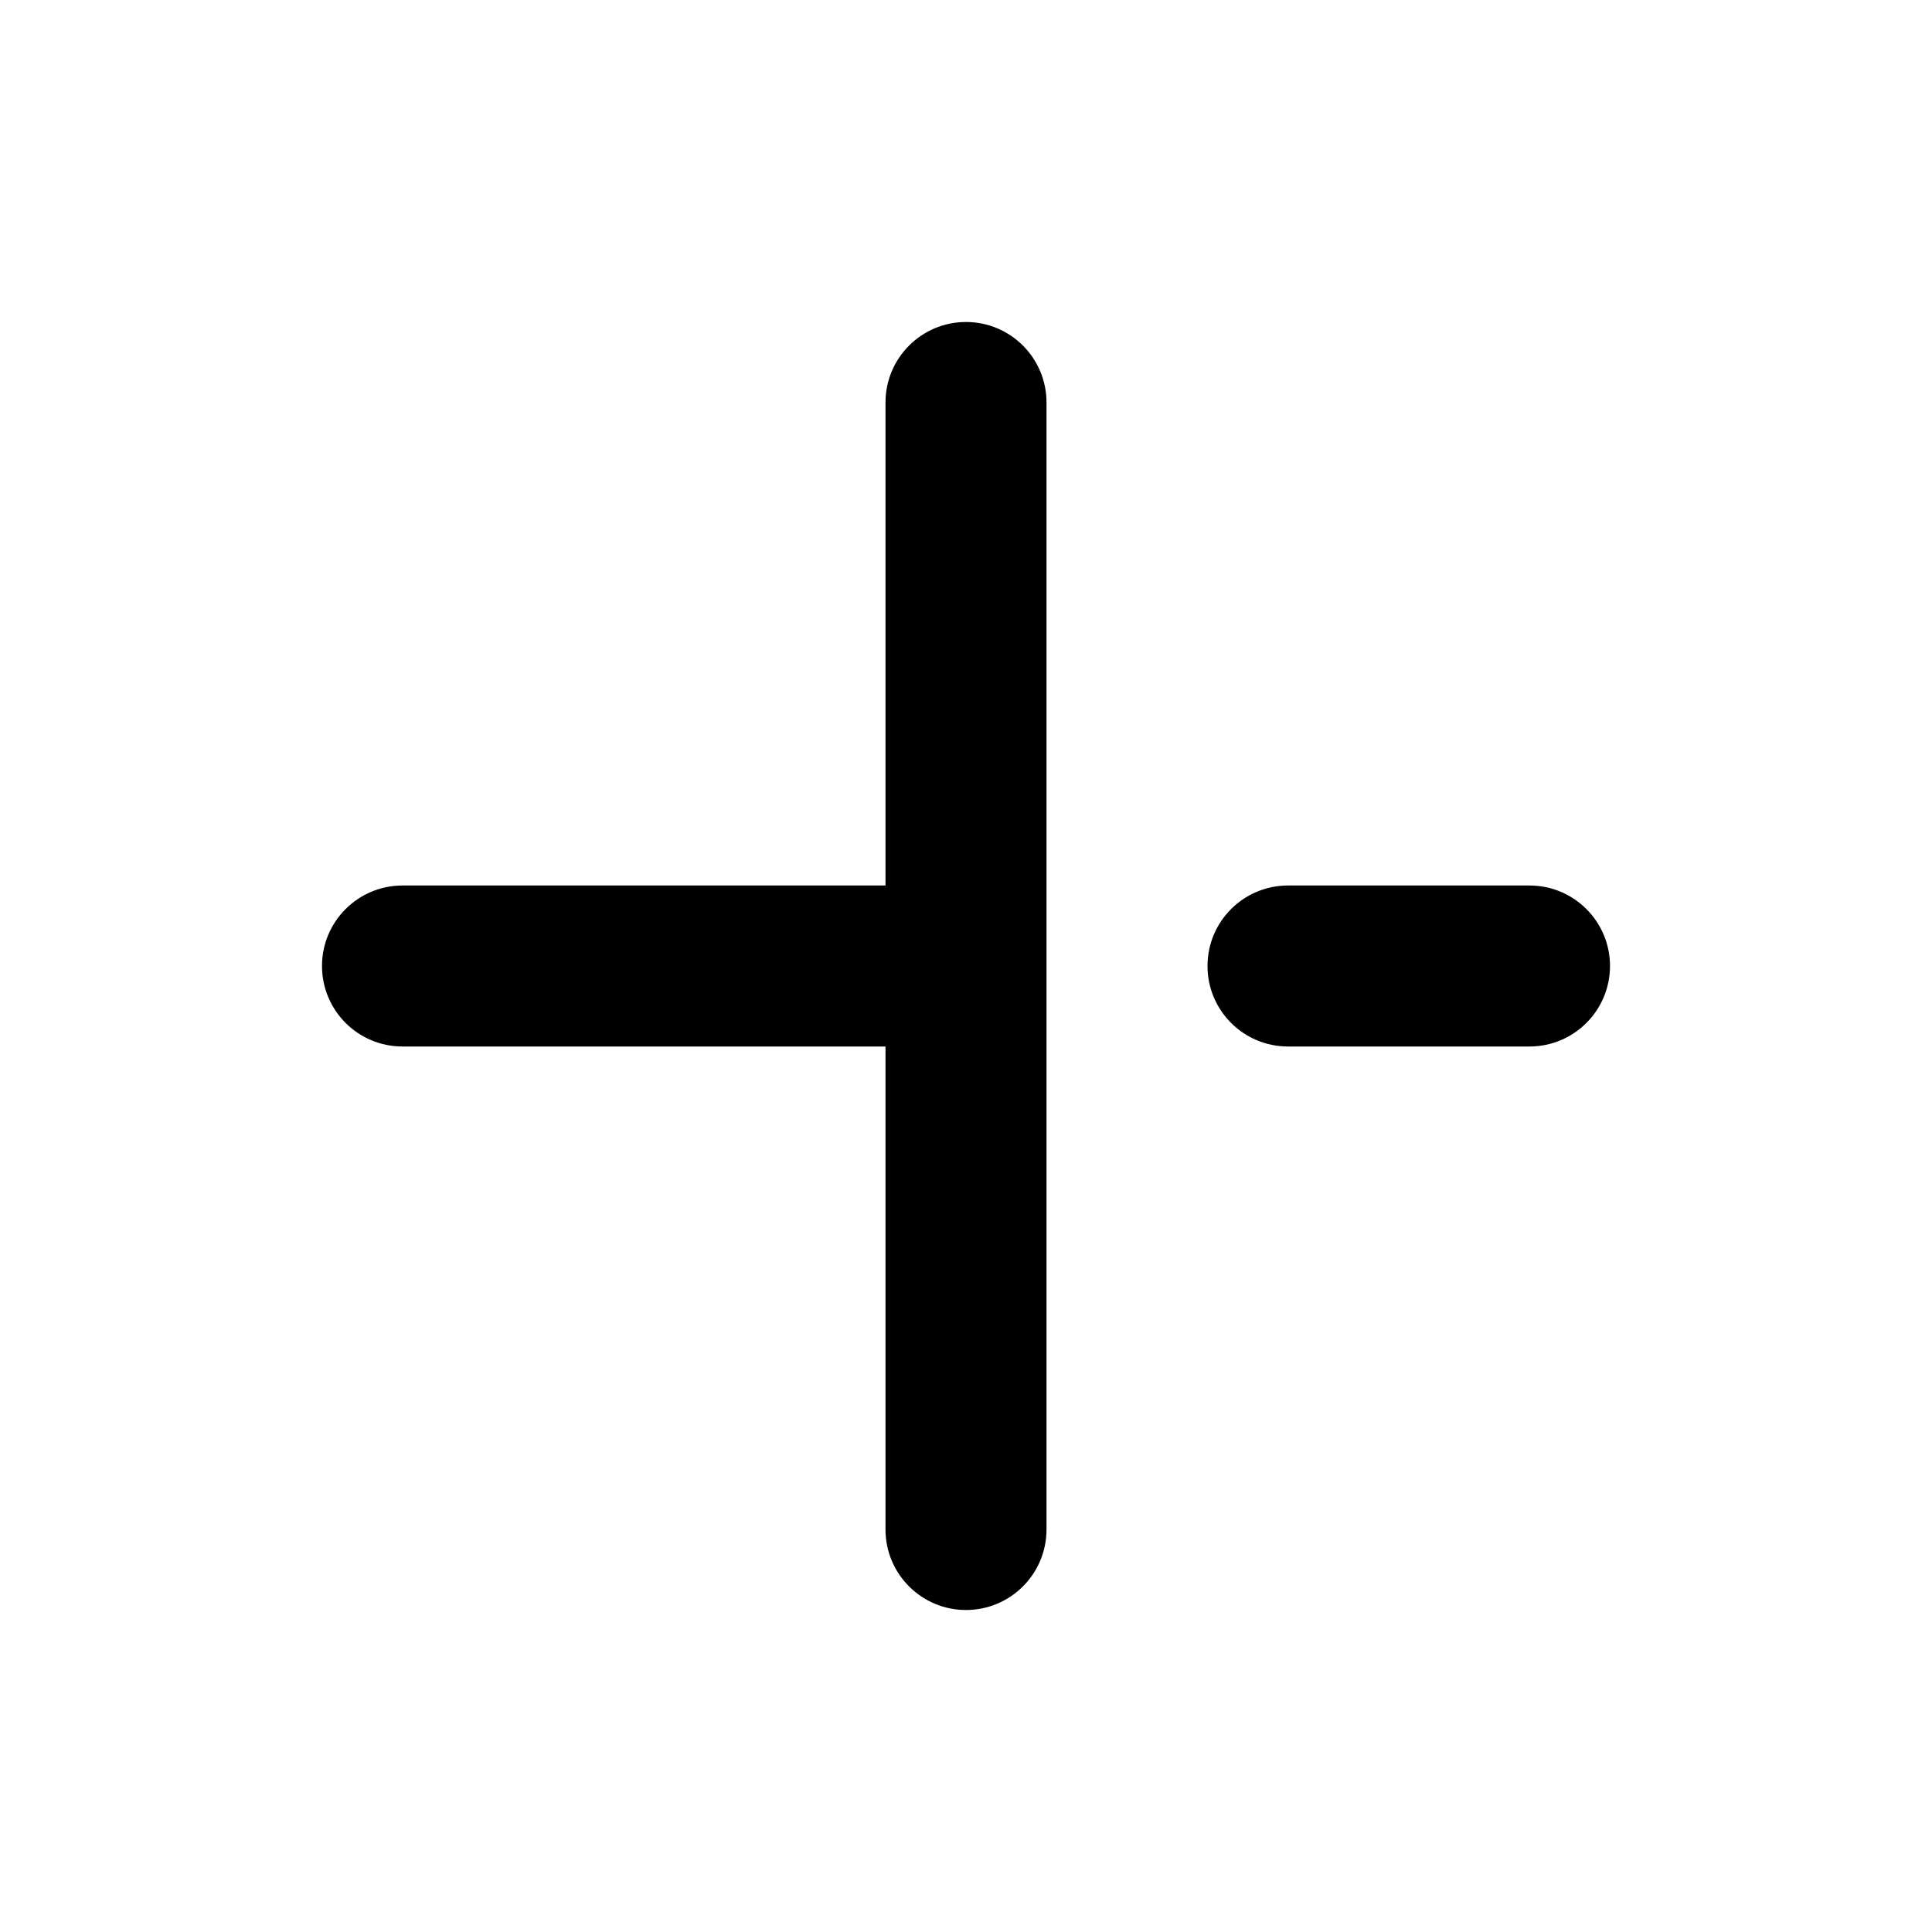
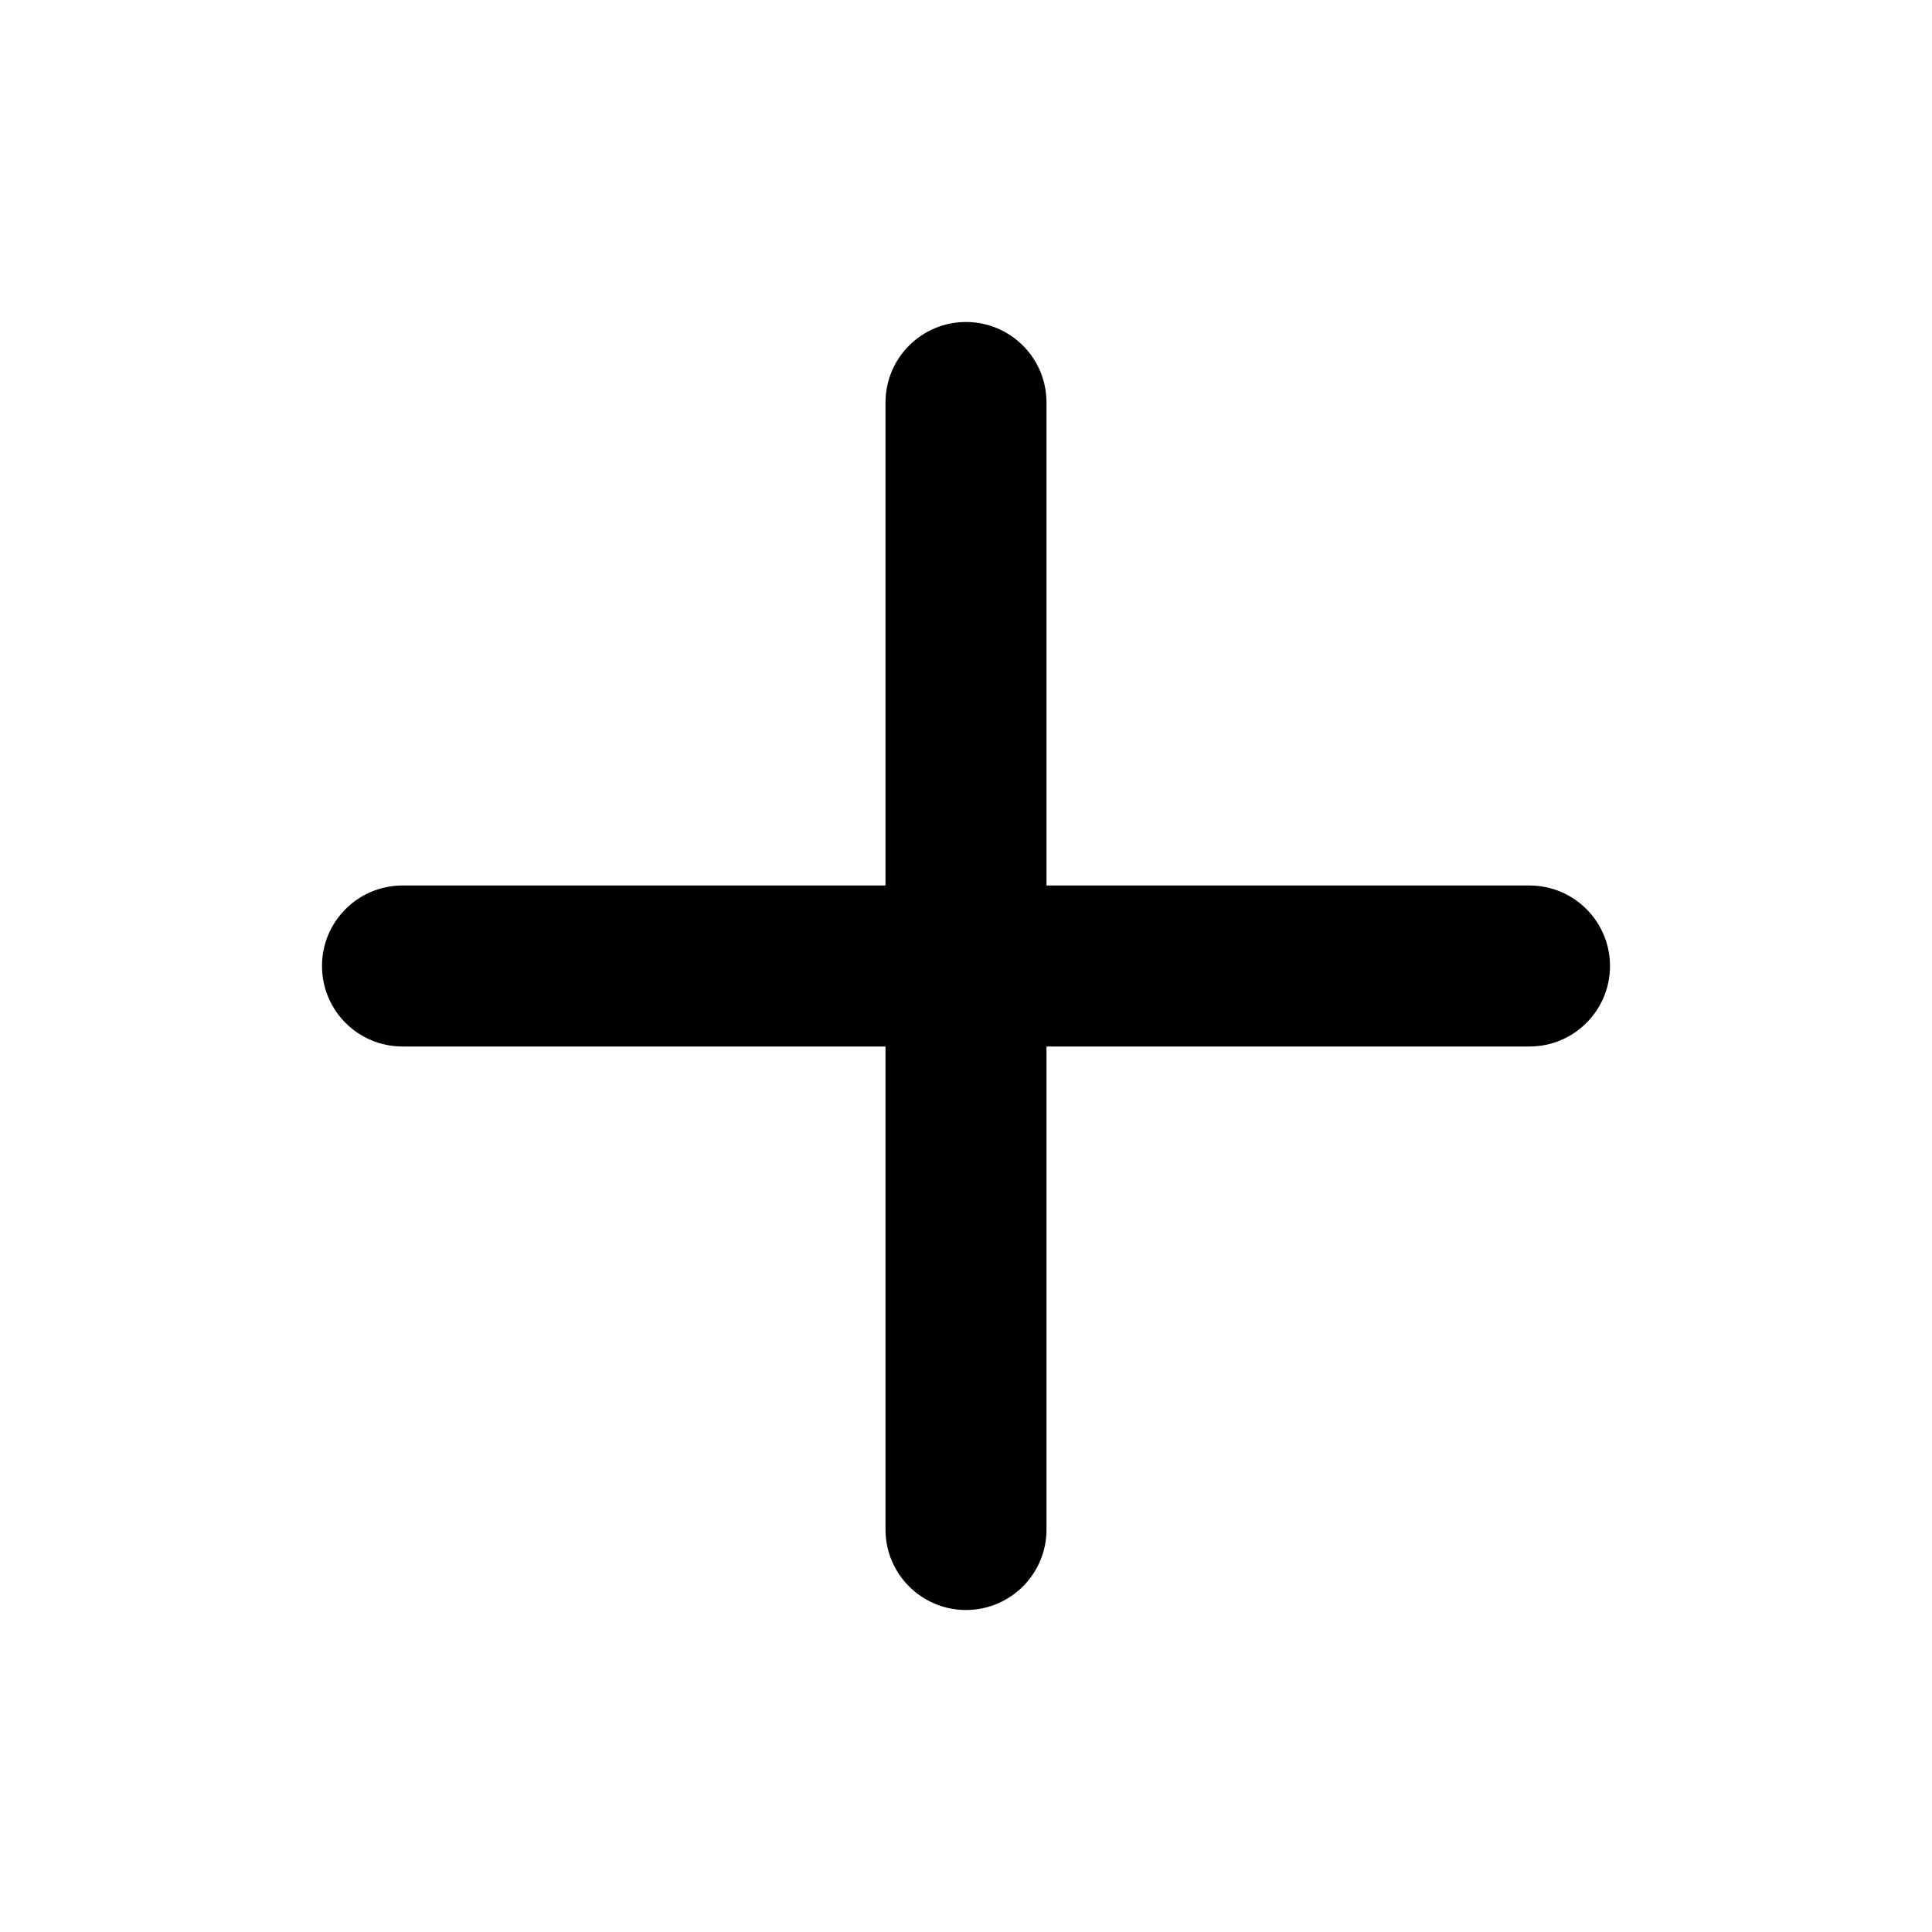
<svg xmlns="http://www.w3.org/2000/svg" viewBox="0 0 24 24" role="icon">
-   <path fill-rule="evenodd" d="M11 13H5a1 1 0 010-2h6V5a1 1 0 012 0v14a1 1 0 01-2 0v-6zm5 0a1 1 0 010-2h3a1 1 0 010 2h-3z" />
+   <path fill-rule="evenodd" clip-rule="evenodd" d="M12 4a1 1 0 00-1 1v6H5a1 1 0 100 2h6v6a1 1 0 102 0v-6h6a1 1 0 100-2h-6V5a1 1 0 00-1-1z" />
</svg>
